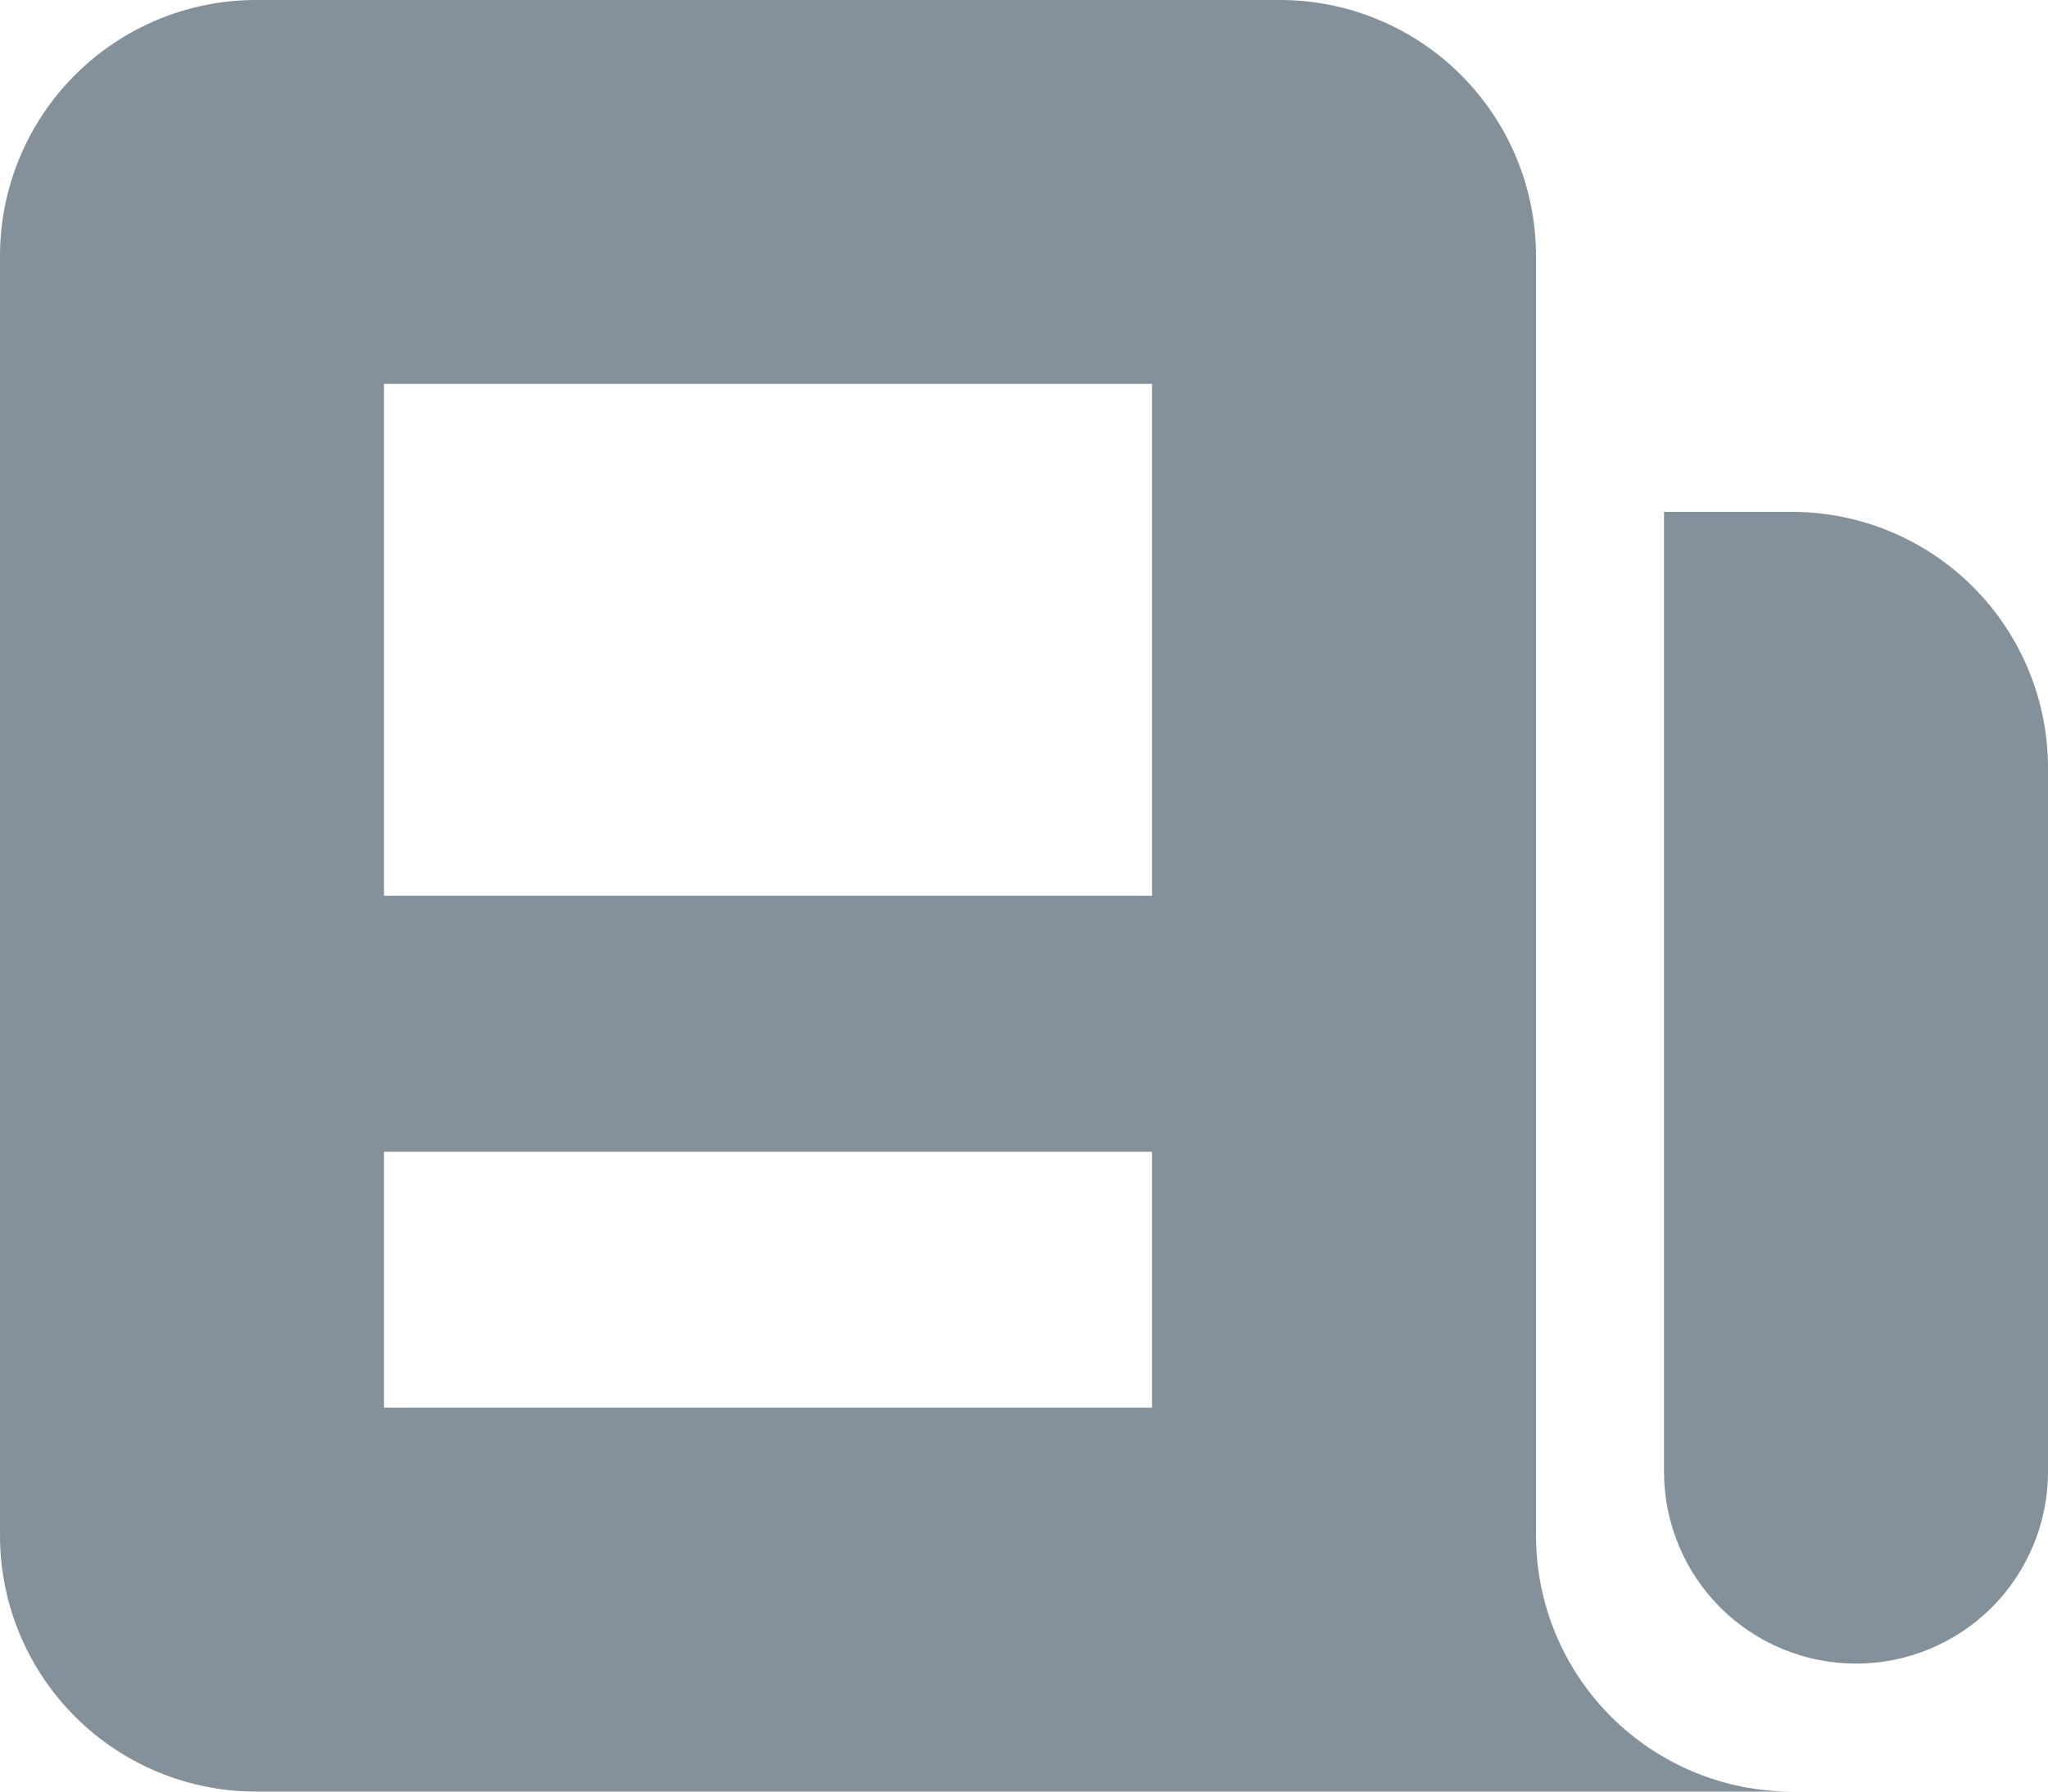
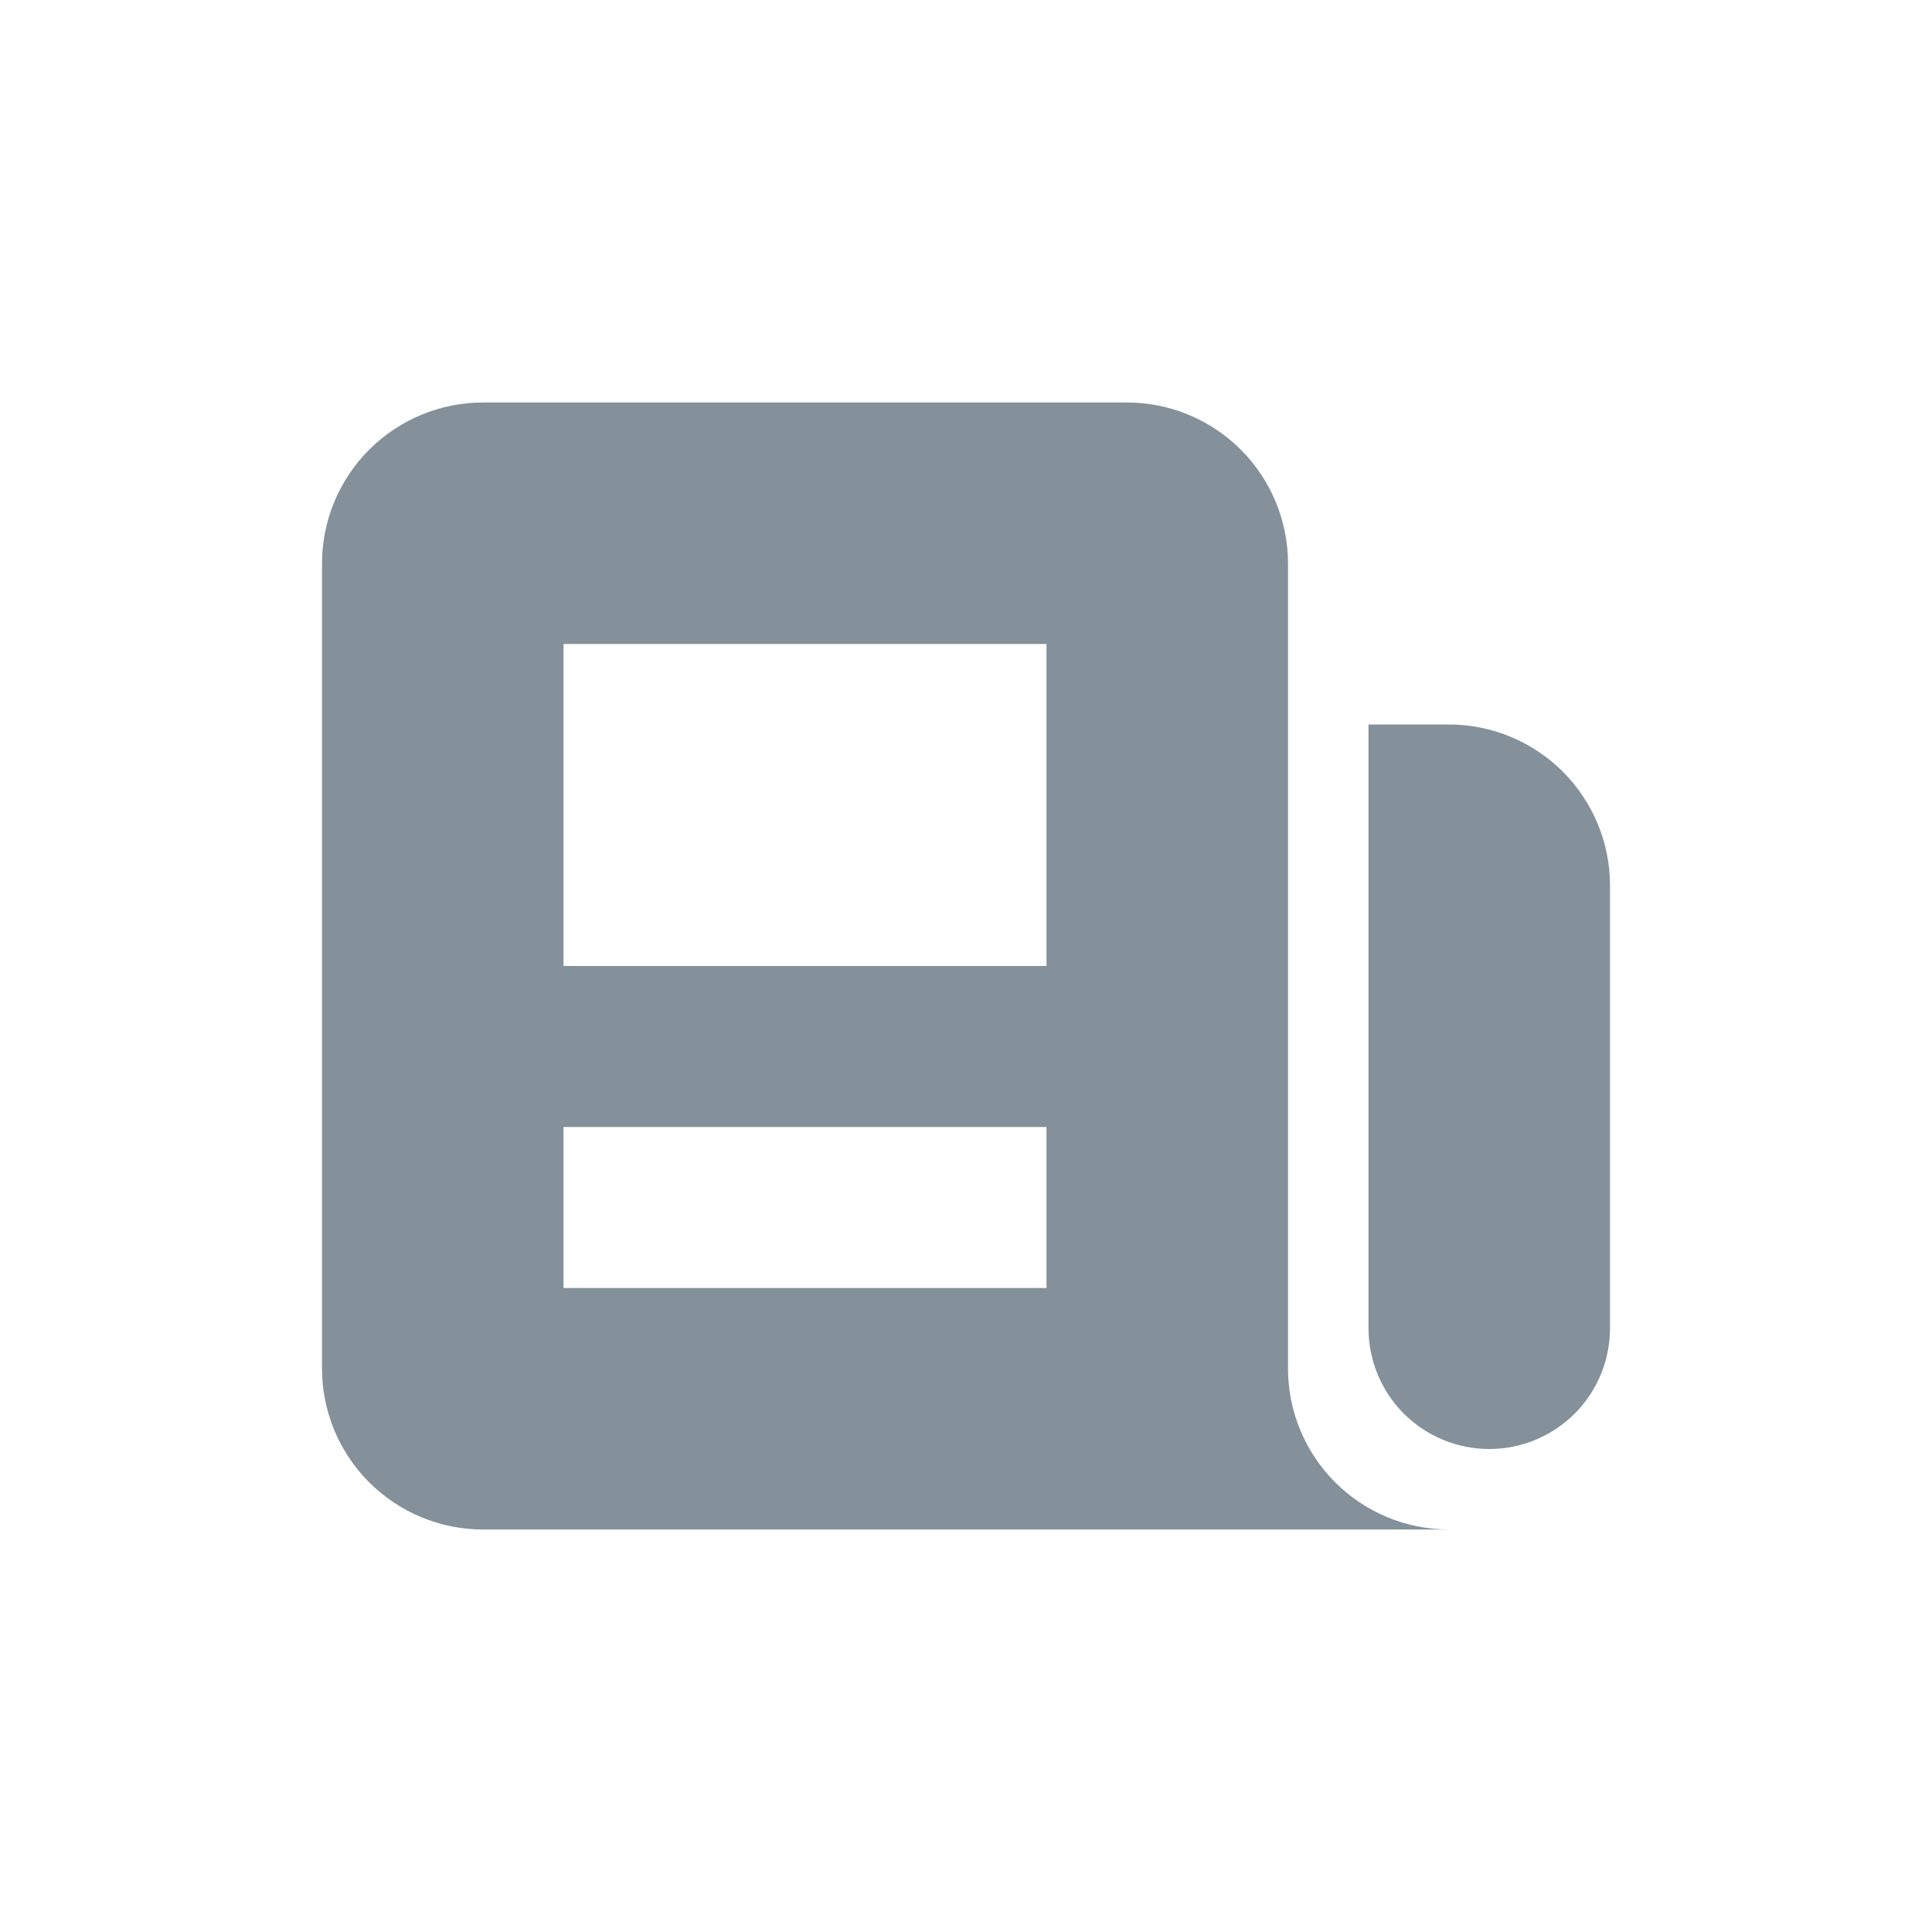
- <svg xmlns="http://www.w3.org/2000/svg" width="16" height="14" viewBox="0 0 16 14" fill="none">
-   <path fill-rule="evenodd" clip-rule="evenodd" d="M0.586 0.586C0.211 0.961 0 1.47 0 2V12C0 12.53 0.211 13.039 0.586 13.414C0.961 13.789 1.47 14 2 14H14C13.47 14 12.961 13.789 12.586 13.414C12.211 13.039 12 12.53 12 12V2C12 1.47 11.789 0.961 11.414 0.586C11.039 0.211 10.53 0 10 0H2C1.47 0 0.961 0.211 0.586 0.586ZM9 3H3V7H9V3ZM3 9H9V11H3V9Z" fill="#84919A" />
-   <path d="M14 4H13V11.5C13 11.898 13.158 12.279 13.439 12.561C13.721 12.842 14.102 13 14.5 13C14.898 13 15.279 12.842 15.561 12.561C15.842 12.279 16 11.898 16 11.5V6C16 5.47 15.789 4.961 15.414 4.586C15.039 4.211 14.53 4 14 4Z" fill="#84919A" />
+ <svg xmlns="http://www.w3.org/2000/svg" width="24" height="24" viewBox="0 0 24 24" fill="none">
+   <path fill-rule="evenodd" clip-rule="evenodd" d="M4.586 5.586C4.211 5.961 4 6.47 4 7V17C4 17.53 4.211 18.039 4.586 18.414C4.961 18.789 5.47 19 6 19H18C17.47 19 16.961 18.789 16.586 18.414C16.211 18.039 16 17.53 16 17V7C16 6.47 15.789 5.961 15.414 5.586C15.039 5.211 14.53 5 14 5H6C5.47 5 4.961 5.211 4.586 5.586ZM13 8H7V12H13V8ZM7 14H13V16H7V14Z" fill="#84919A" />
+   <path d="M18 9H17V16.5C17 16.898 17.158 17.279 17.439 17.561C17.721 17.842 18.102 18 18.5 18C18.898 18 19.279 17.842 19.561 17.561C19.842 17.279 20 16.898 20 16.5V11C20 10.47 19.789 9.961 19.414 9.586C19.039 9.211 18.53 9 18 9Z" fill="#84919A" />
</svg>
